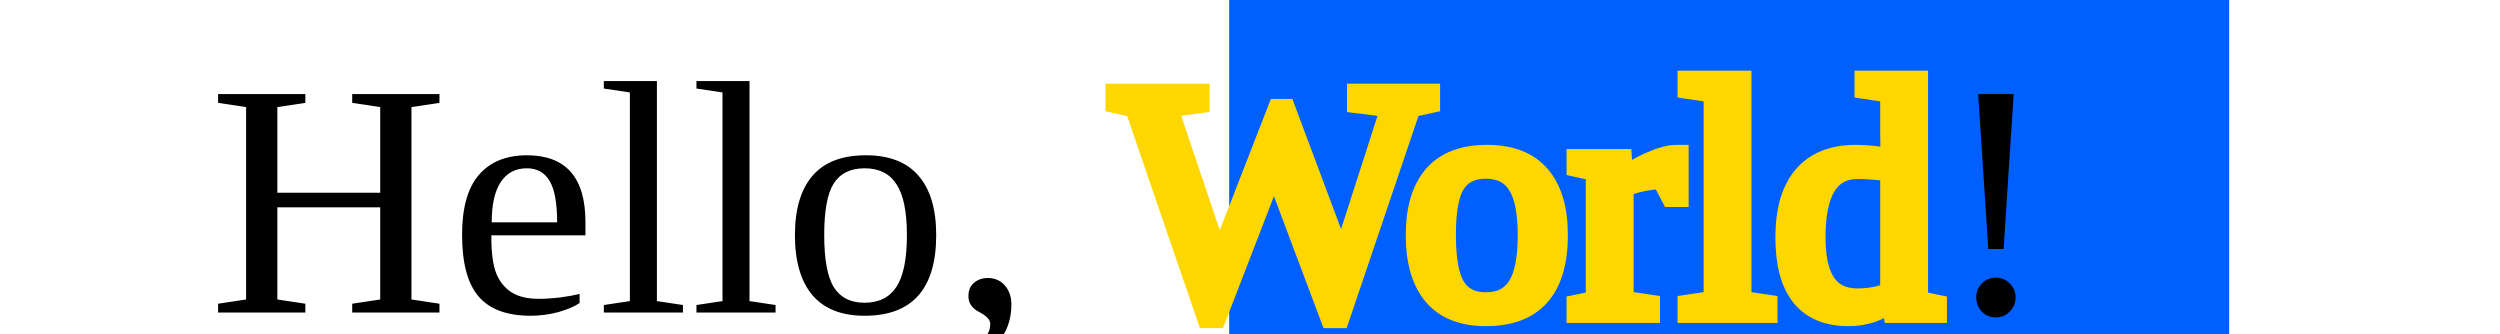
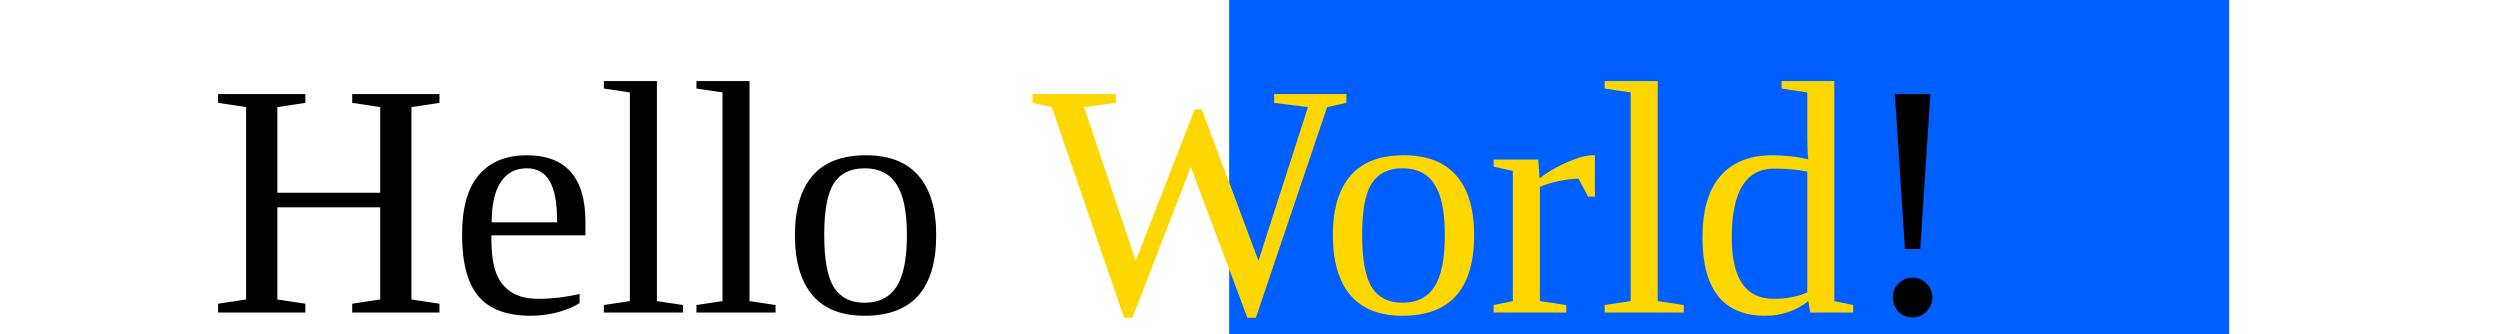
<svg xmlns="http://www.w3.org/2000/svg" version="1.1" width="120" height="16">
  <rect x="59" y="00" width="48" height="150" fill="#005fff" />
  <text font-size="16" x="10" y="15">
-     <tspan fill="black">Hello</tspan>,
-     <tspan fill="#ffd700" stroke="#ffd700" stroke-width="1px">World</tspan>!
+     <tspan fill="black">Hello</tspan>
+     <tspan fill="#ffd700">World</tspan>!
  </text>
</svg>
